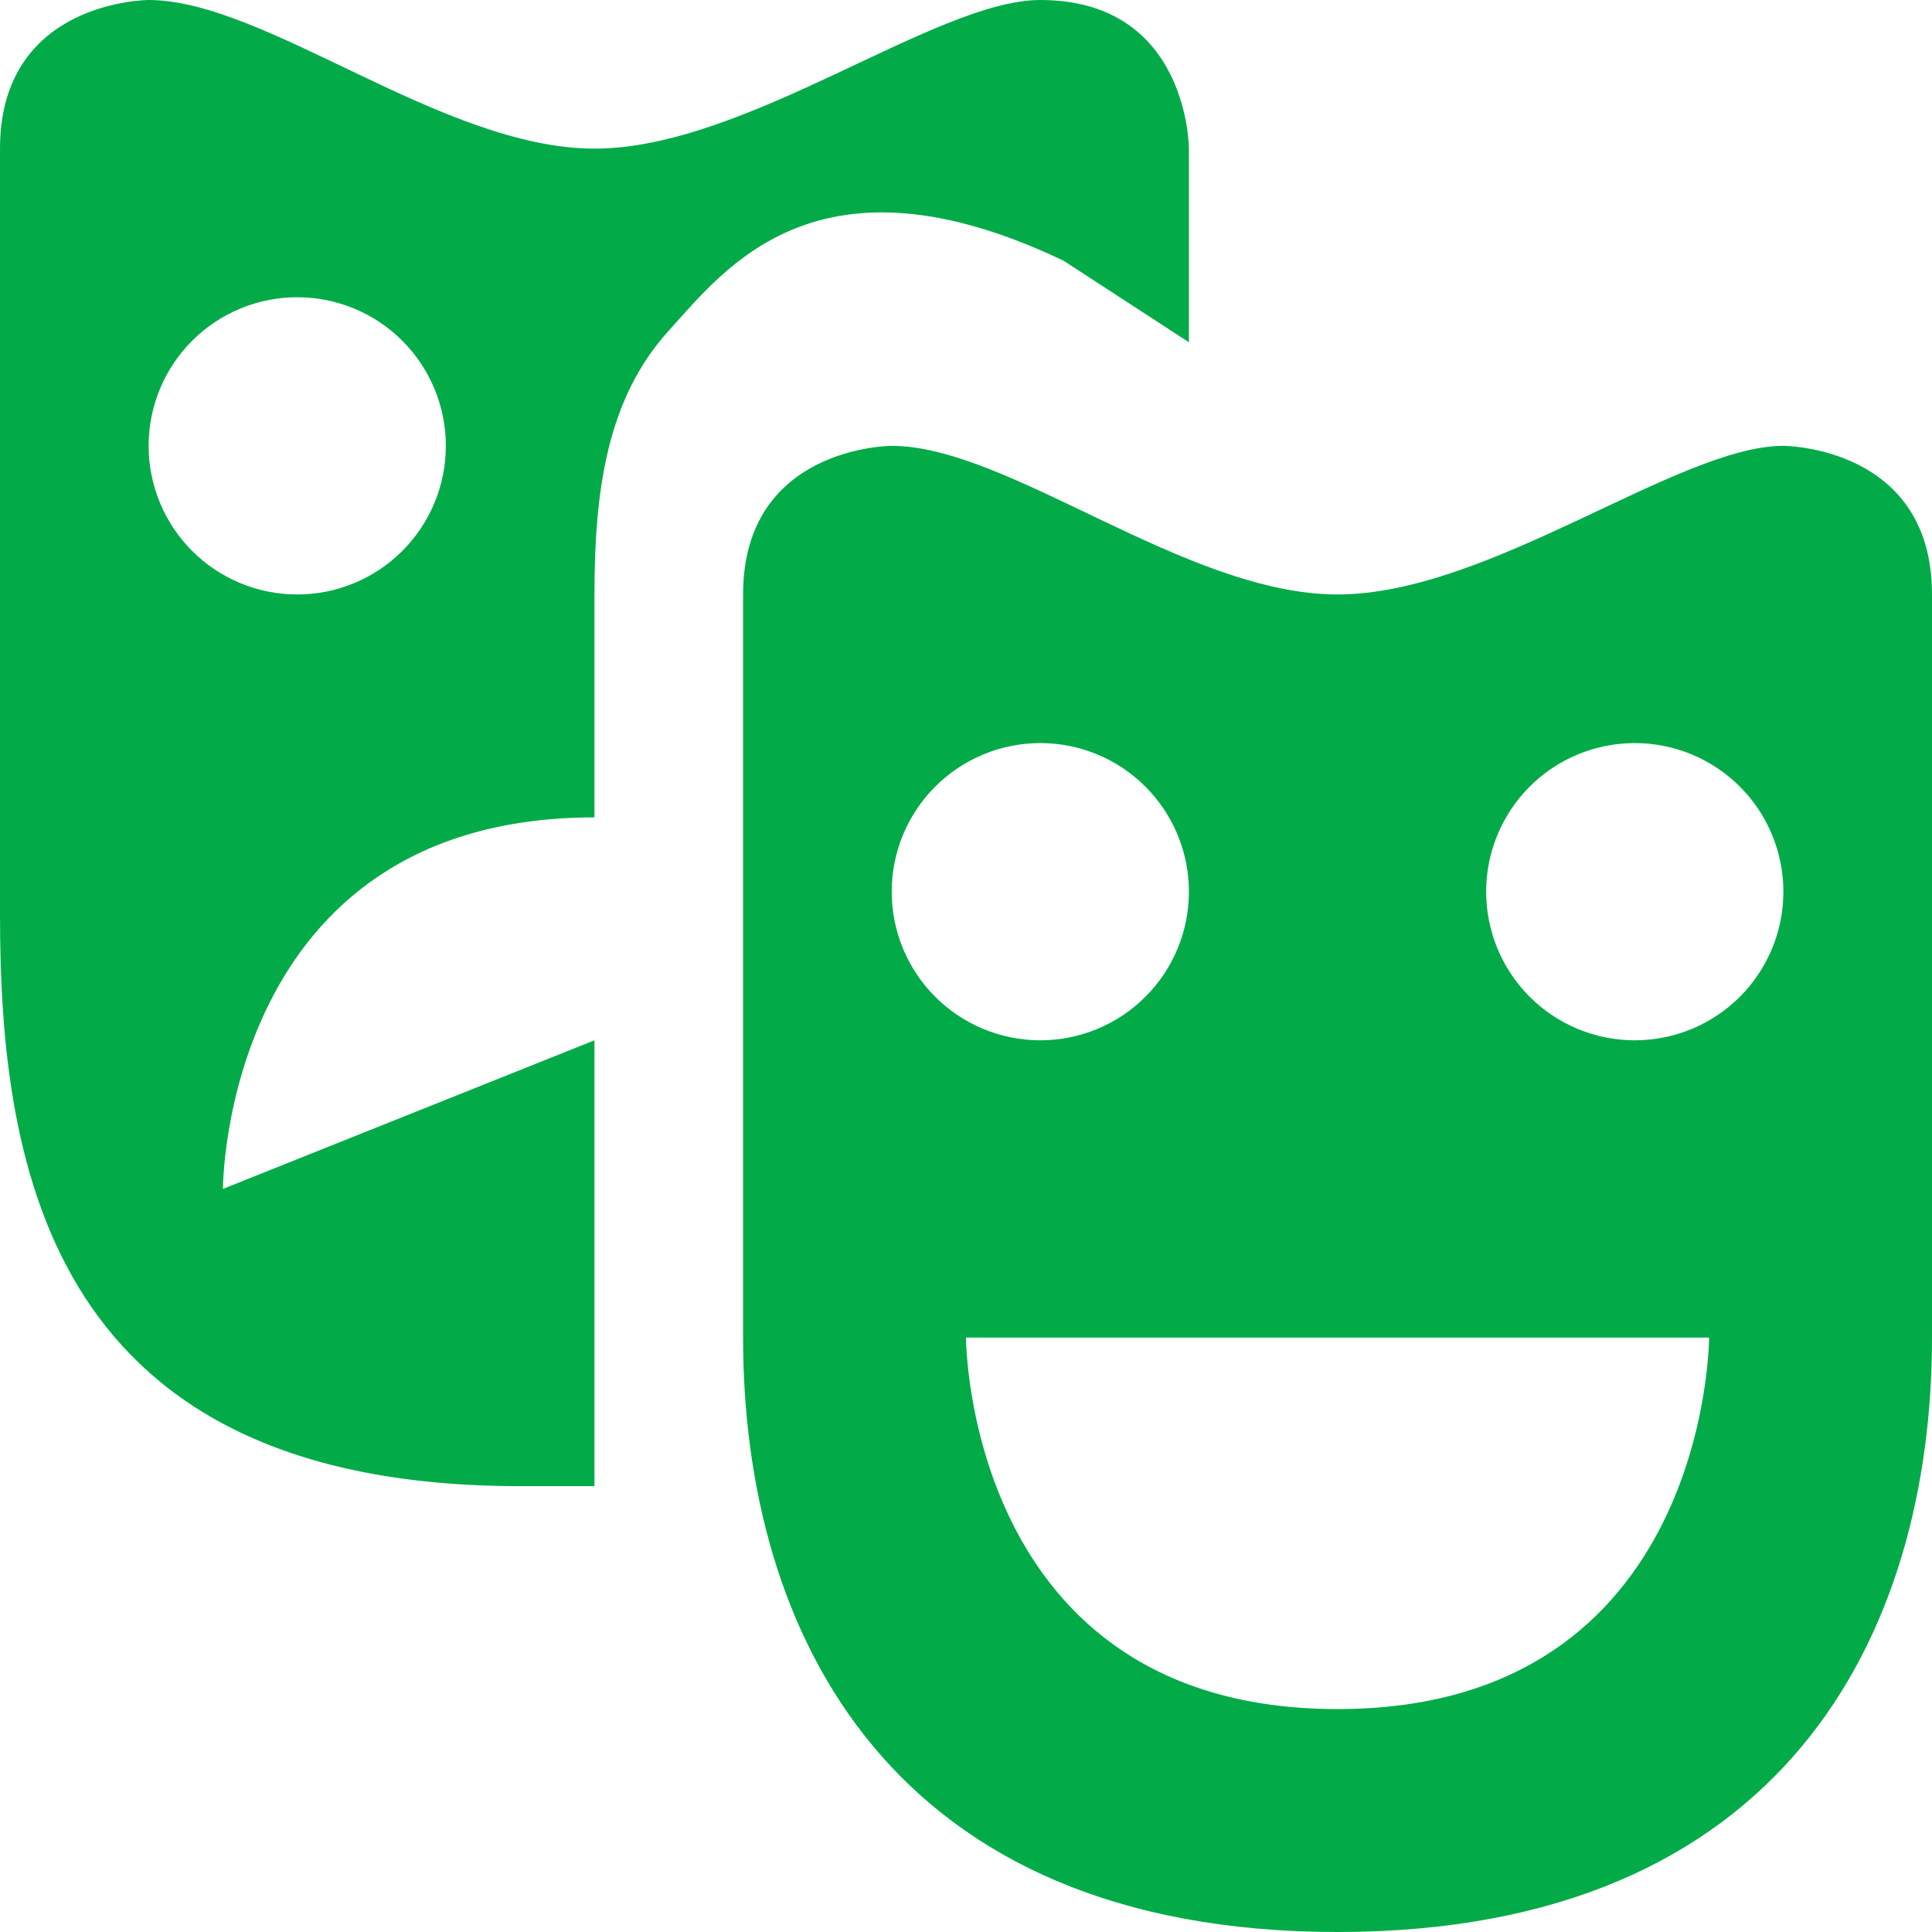
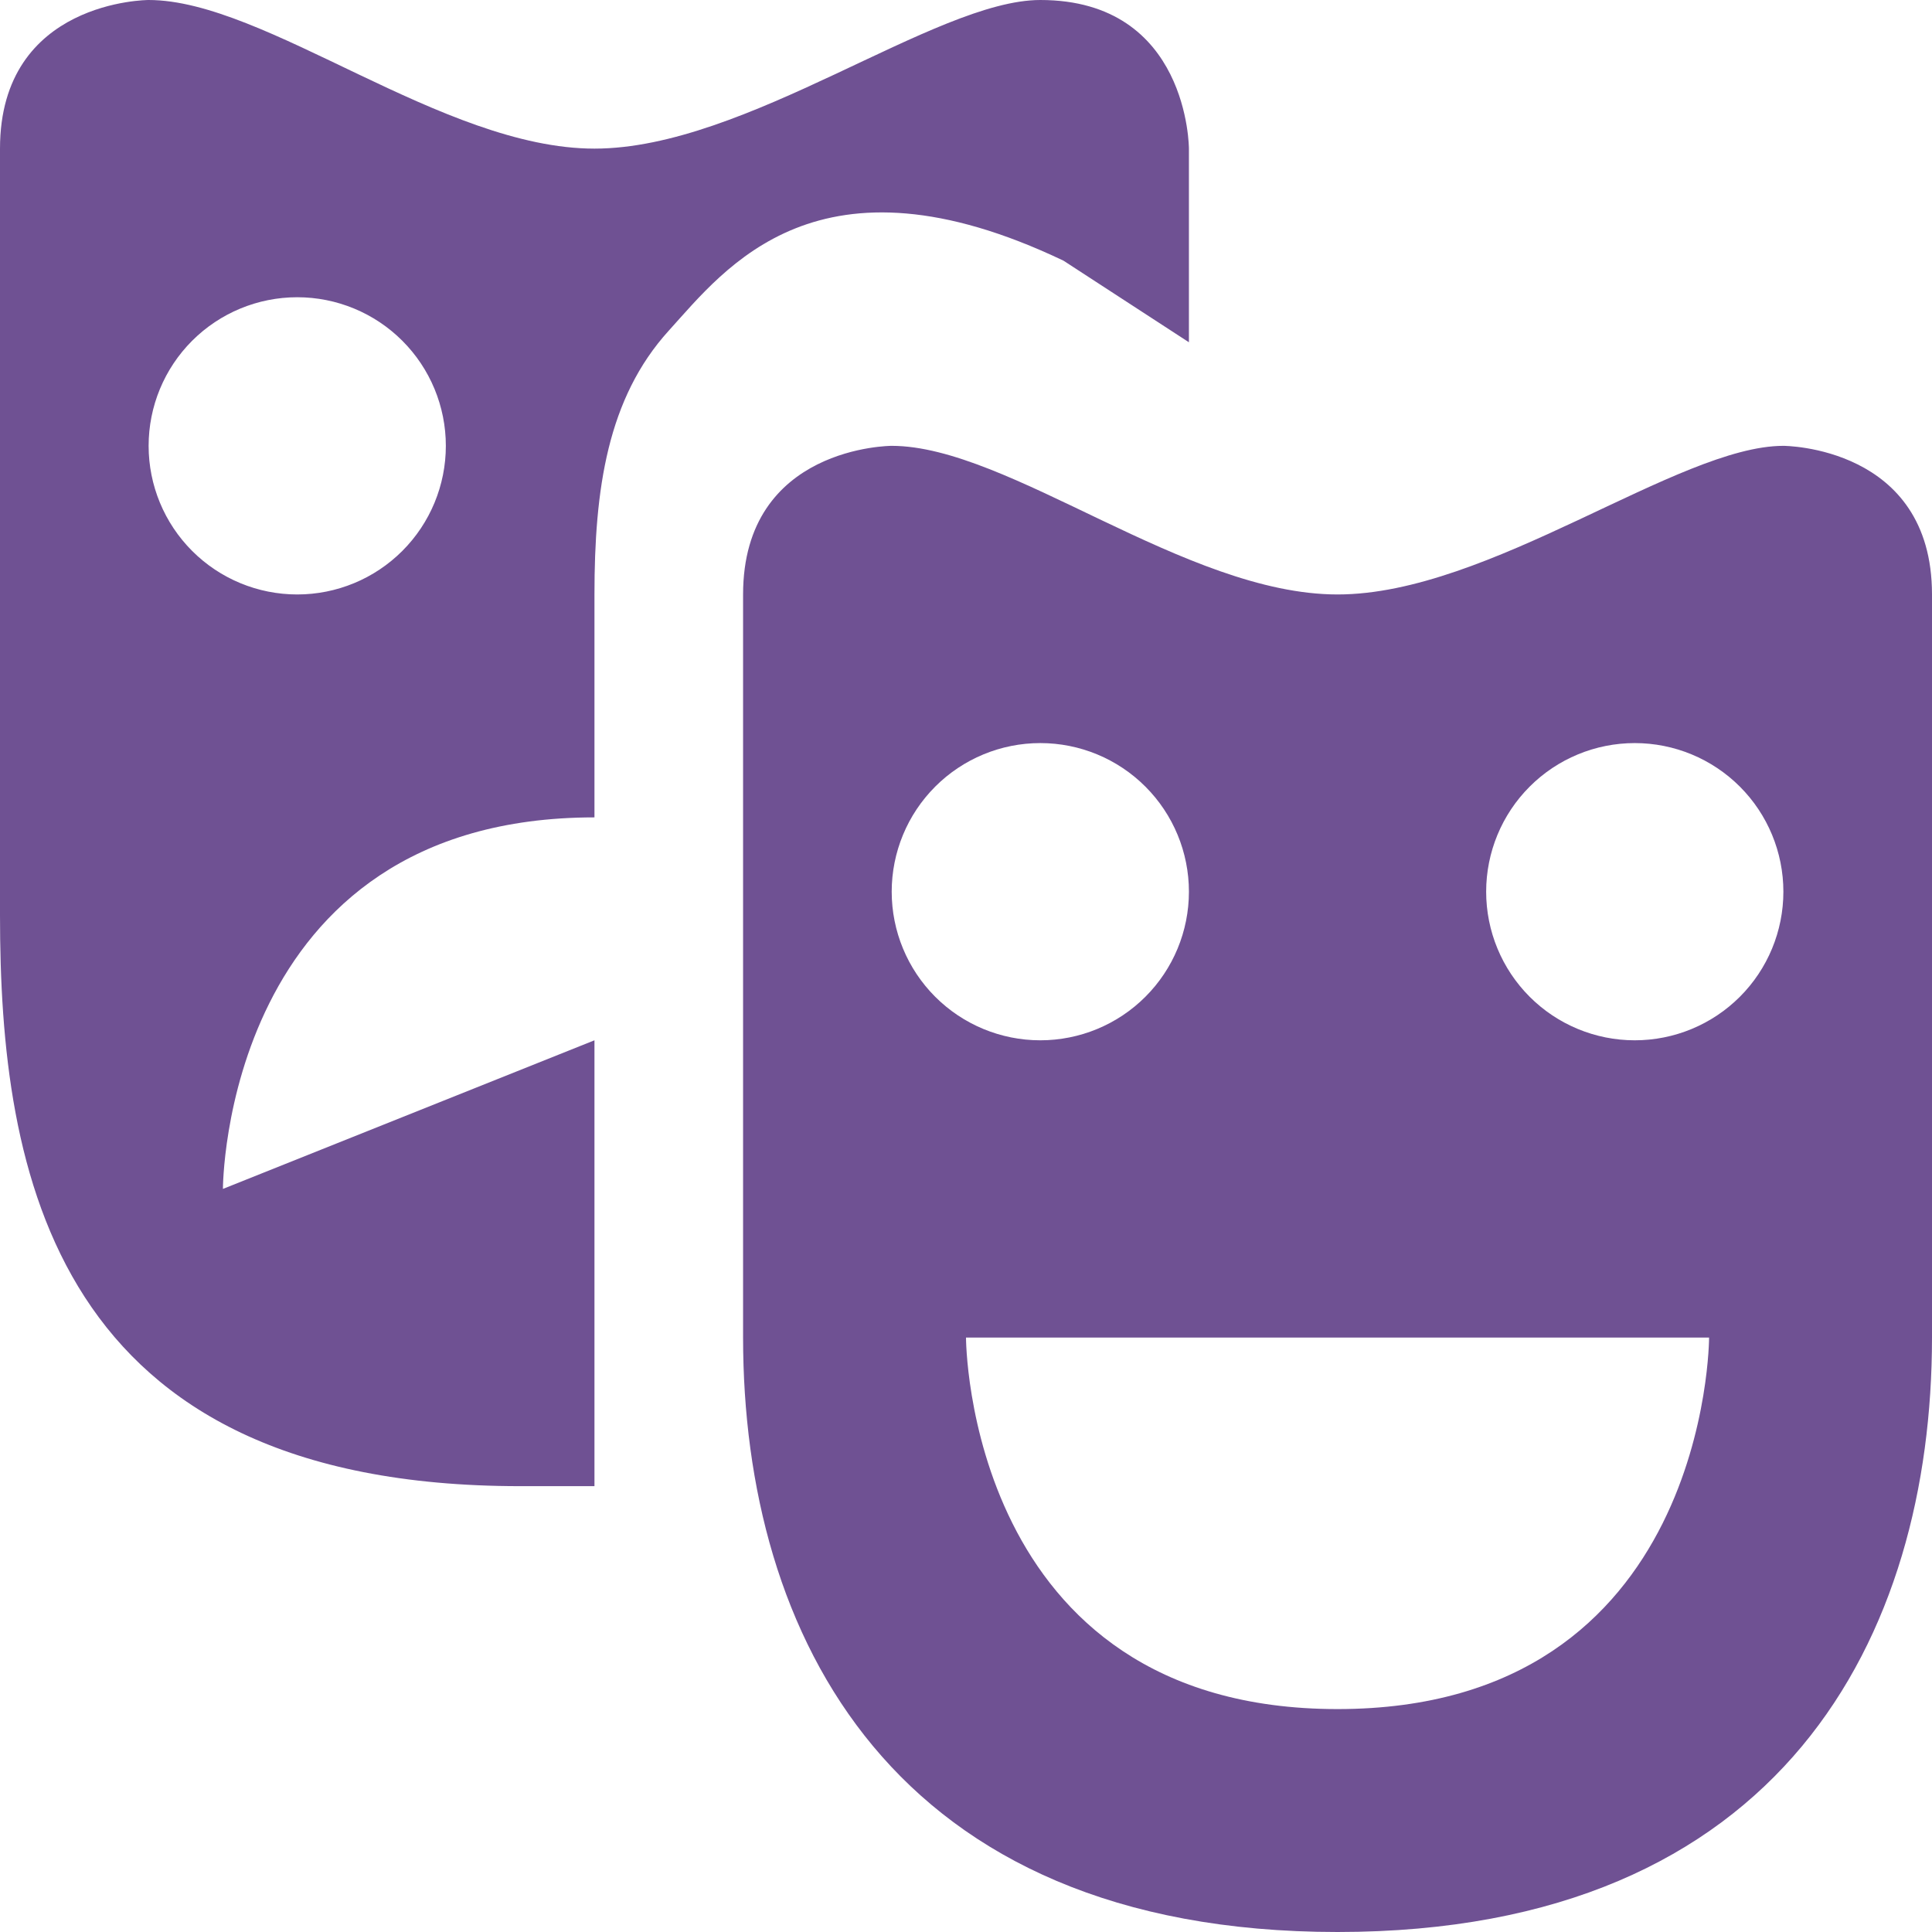
<svg xmlns="http://www.w3.org/2000/svg" width="120" height="120" viewBox="0 0 120 120" fill="none">
-   <path d="M9.231 0C9.231 0 0 0 0 9.231V56.843C0 72.812 3.268 92.308 32.308 92.308H36.923V64.615L13.846 73.846C13.846 73.846 13.846 50.769 36.923 50.769V36.923C36.923 30.388 37.726 24.738 41.538 20.538C45.055 16.662 50.815 8.926 66.055 16.191L73.846 21.259V9.231C73.846 9.231 73.846 0 64.615 0C58.08 0 46.357 9.231 36.923 9.231C27.489 9.231 16.495 0 9.231 0ZM18.462 18.462C20.91 18.462 23.258 19.434 24.989 21.165C26.72 22.896 27.692 25.244 27.692 27.692C27.692 30.14 26.72 32.488 24.989 34.219C23.258 35.951 20.91 36.923 18.462 36.923C16.013 36.923 13.665 35.951 11.934 34.219C10.203 32.488 9.231 30.14 9.231 27.692C9.231 25.244 10.203 22.896 11.934 21.165C13.665 19.434 16.013 18.462 18.462 18.462ZM55.385 27.692C55.385 27.692 46.154 27.692 46.154 36.923V83.077C46.154 101.538 55.385 120 83.077 120C110.769 120 120 101.538 120 83.077V36.923C120 27.692 110.769 27.692 110.769 27.692C104.234 27.692 92.511 36.923 83.077 36.923C73.643 36.923 62.649 27.692 55.385 27.692ZM64.615 46.154C67.064 46.154 69.411 47.126 71.142 48.858C72.874 50.589 73.846 52.937 73.846 55.385C73.846 57.833 72.874 60.181 71.142 61.912C69.411 63.643 67.064 64.615 64.615 64.615C62.167 64.615 59.819 63.643 58.088 61.912C56.357 60.181 55.385 57.833 55.385 55.385C55.385 52.937 56.357 50.589 58.088 48.858C59.819 47.126 62.167 46.154 64.615 46.154ZM101.538 46.154C103.987 46.154 106.334 47.126 108.066 48.858C109.797 50.589 110.769 52.937 110.769 55.385C110.769 57.833 109.797 60.181 108.066 61.912C106.334 63.643 103.987 64.615 101.538 64.615C99.09 64.615 96.742 63.643 95.011 61.912C93.28 60.181 92.308 57.833 92.308 55.385C92.308 52.937 93.28 50.589 95.011 48.858C96.742 47.126 99.09 46.154 101.538 46.154ZM60 83.077H106.154C106.154 83.077 106.154 106.154 83.077 106.154C60 106.154 60 83.077 60 83.077Z" fill="#02AB48" />
+   <path d="M9.231 0C9.231 0 0 0 0 9.231V56.843C0 72.812 3.268 92.308 32.308 92.308H36.923V64.615L13.846 73.846C13.846 73.846 13.846 50.769 36.923 50.769V36.923C36.923 30.388 37.726 24.738 41.538 20.538C45.055 16.662 50.815 8.926 66.055 16.191L73.846 21.259V9.231C73.846 9.231 73.846 0 64.615 0C58.08 0 46.357 9.231 36.923 9.231C27.489 9.231 16.495 0 9.231 0ZM18.462 18.462C20.91 18.462 23.258 19.434 24.989 21.165C26.72 22.896 27.692 25.244 27.692 27.692C27.692 30.14 26.72 32.488 24.989 34.219C23.258 35.951 20.91 36.923 18.462 36.923C16.013 36.923 13.665 35.951 11.934 34.219C10.203 32.488 9.231 30.14 9.231 27.692C9.231 25.244 10.203 22.896 11.934 21.165C13.665 19.434 16.013 18.462 18.462 18.462ZM55.385 27.692C55.385 27.692 46.154 27.692 46.154 36.923V83.077C46.154 101.538 55.385 120 83.077 120C110.769 120 120 101.538 120 83.077V36.923C120 27.692 110.769 27.692 110.769 27.692C104.234 27.692 92.511 36.923 83.077 36.923C73.643 36.923 62.649 27.692 55.385 27.692ZM64.615 46.154C67.064 46.154 69.411 47.126 71.142 48.858C72.874 50.589 73.846 52.937 73.846 55.385C73.846 57.833 72.874 60.181 71.142 61.912C69.411 63.643 67.064 64.615 64.615 64.615C62.167 64.615 59.819 63.643 58.088 61.912C56.357 60.181 55.385 57.833 55.385 55.385C55.385 52.937 56.357 50.589 58.088 48.858C59.819 47.126 62.167 46.154 64.615 46.154ZM101.538 46.154C103.987 46.154 106.334 47.126 108.066 48.858C109.797 50.589 110.769 52.937 110.769 55.385C110.769 57.833 109.797 60.181 108.066 61.912C106.334 63.643 103.987 64.615 101.538 64.615C99.09 64.615 96.742 63.643 95.011 61.912C93.28 60.181 92.308 57.833 92.308 55.385C92.308 52.937 93.28 50.589 95.011 48.858C96.742 47.126 99.09 46.154 101.538 46.154ZM60 83.077H106.154C106.154 83.077 106.154 106.154 83.077 106.154C60 106.154 60 83.077 60 83.077Z" fill="#6F5193" />
</svg>
